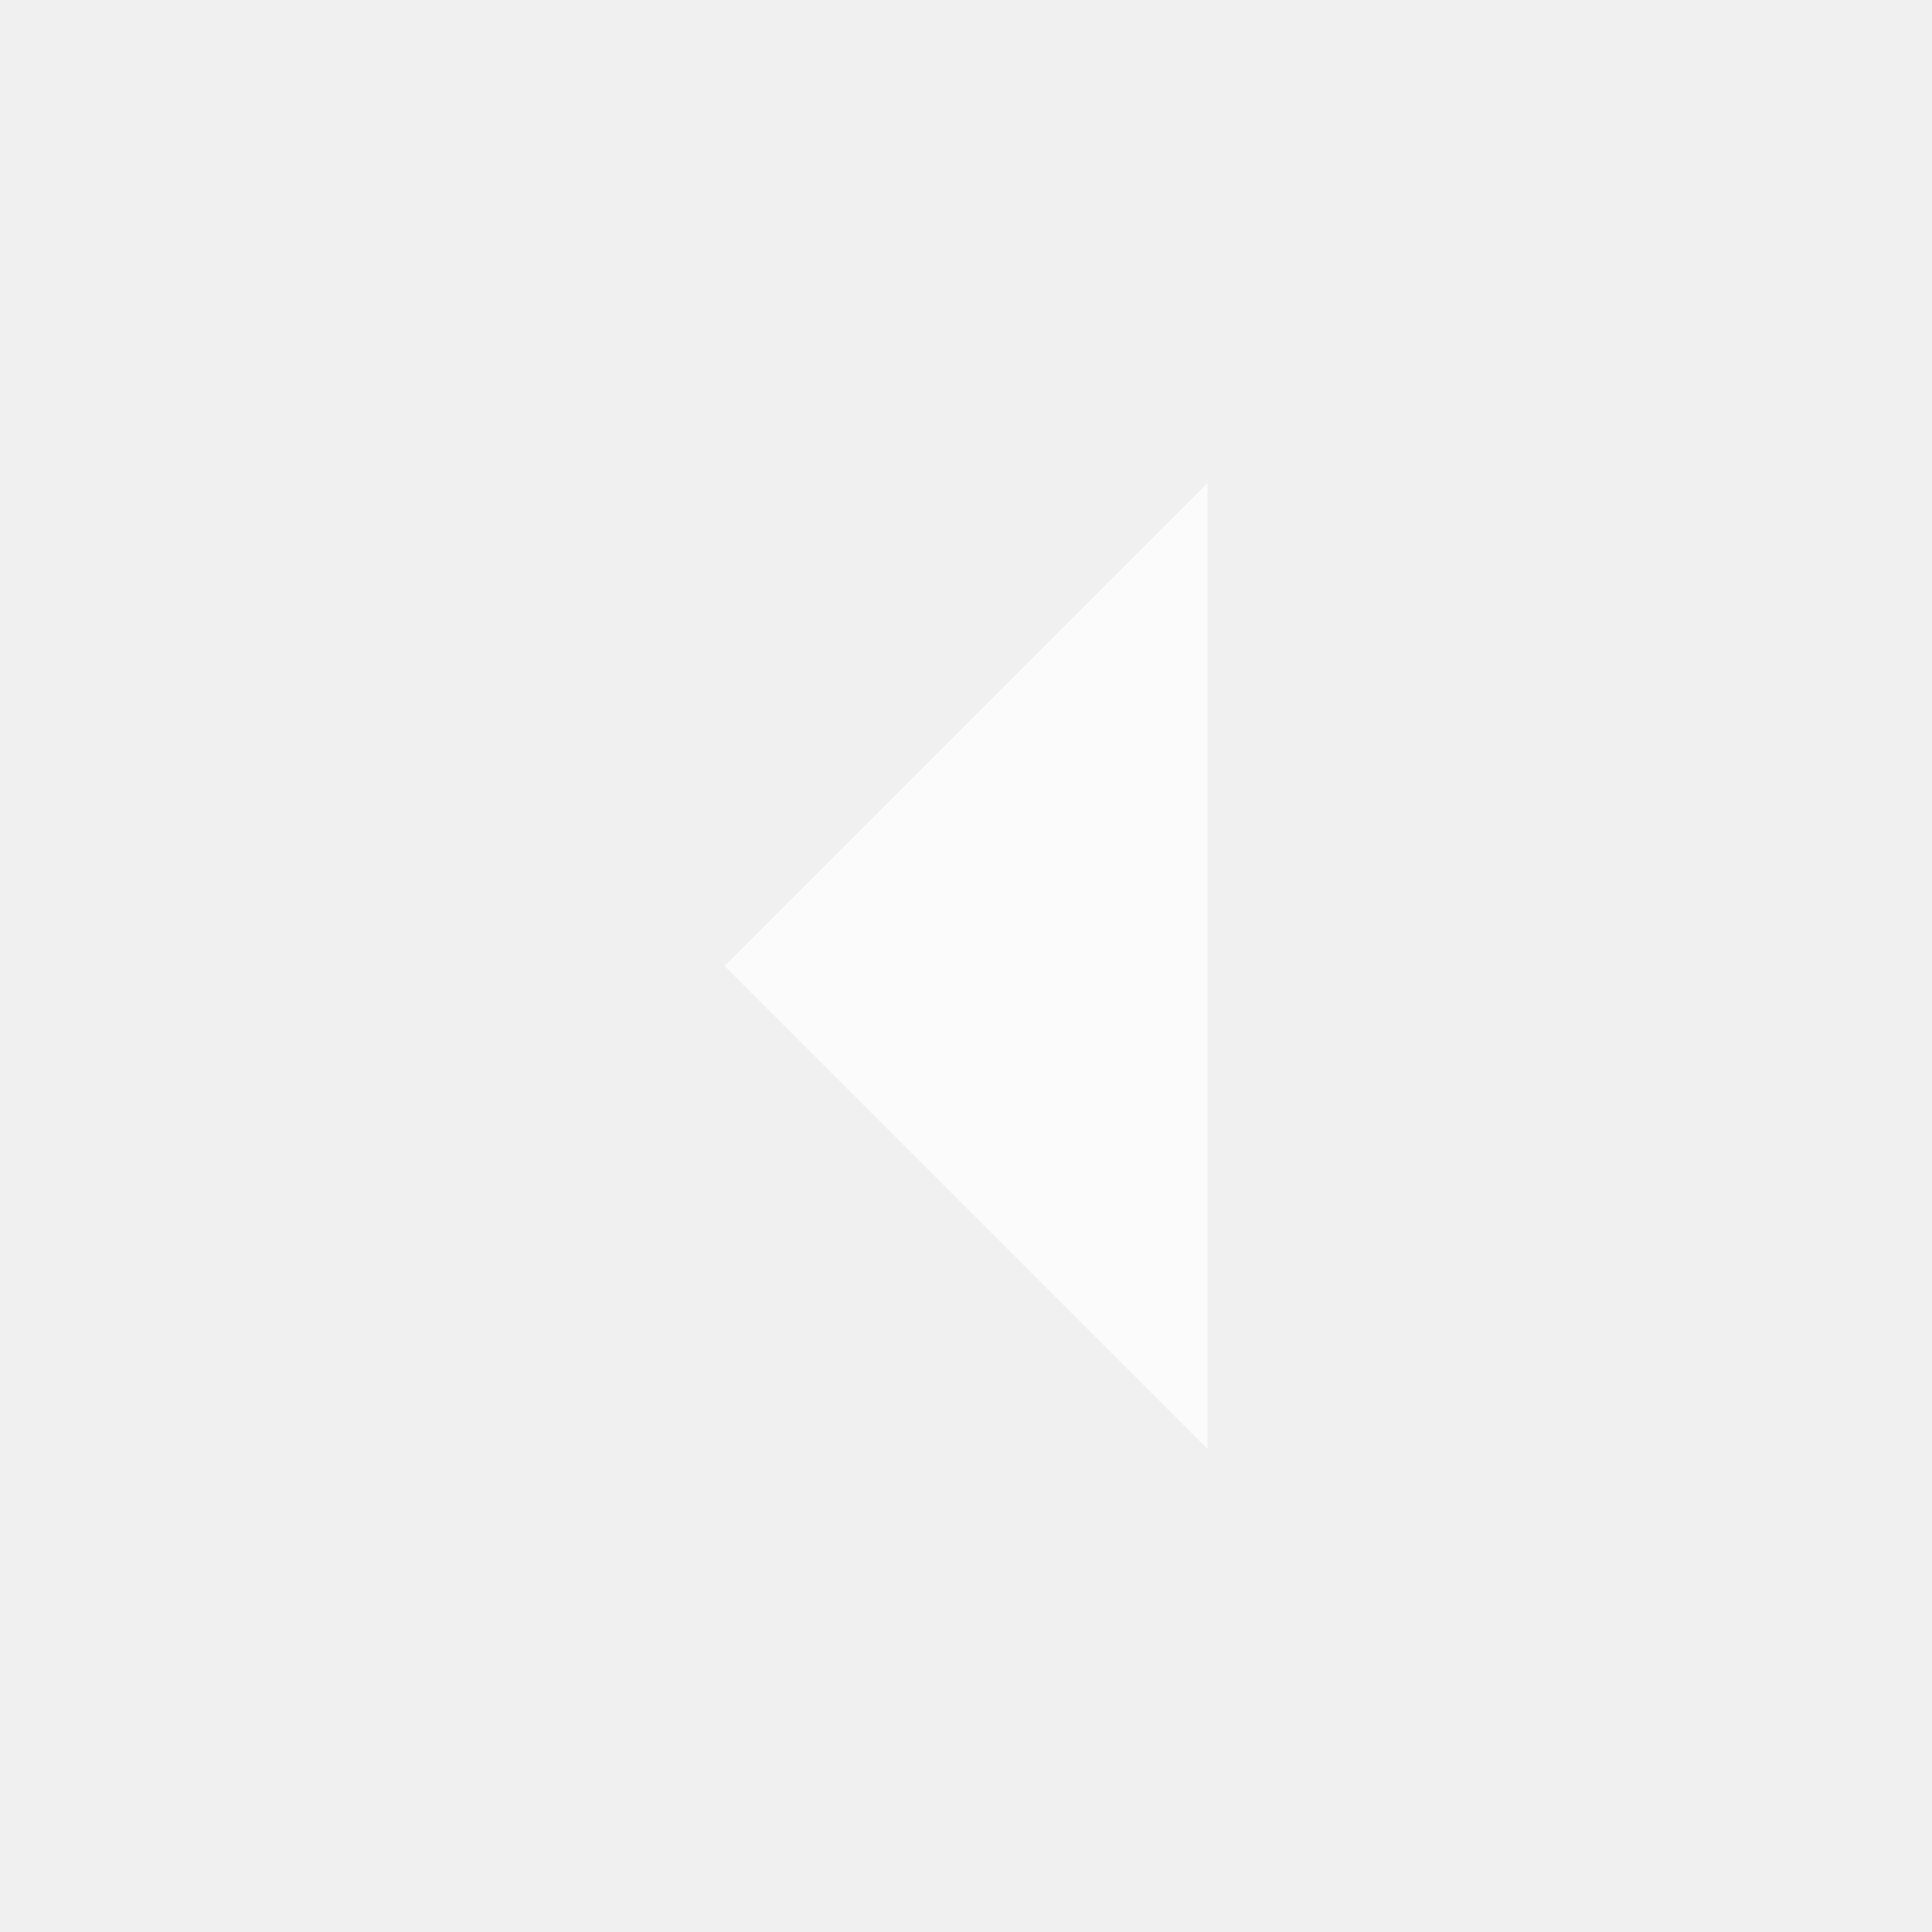
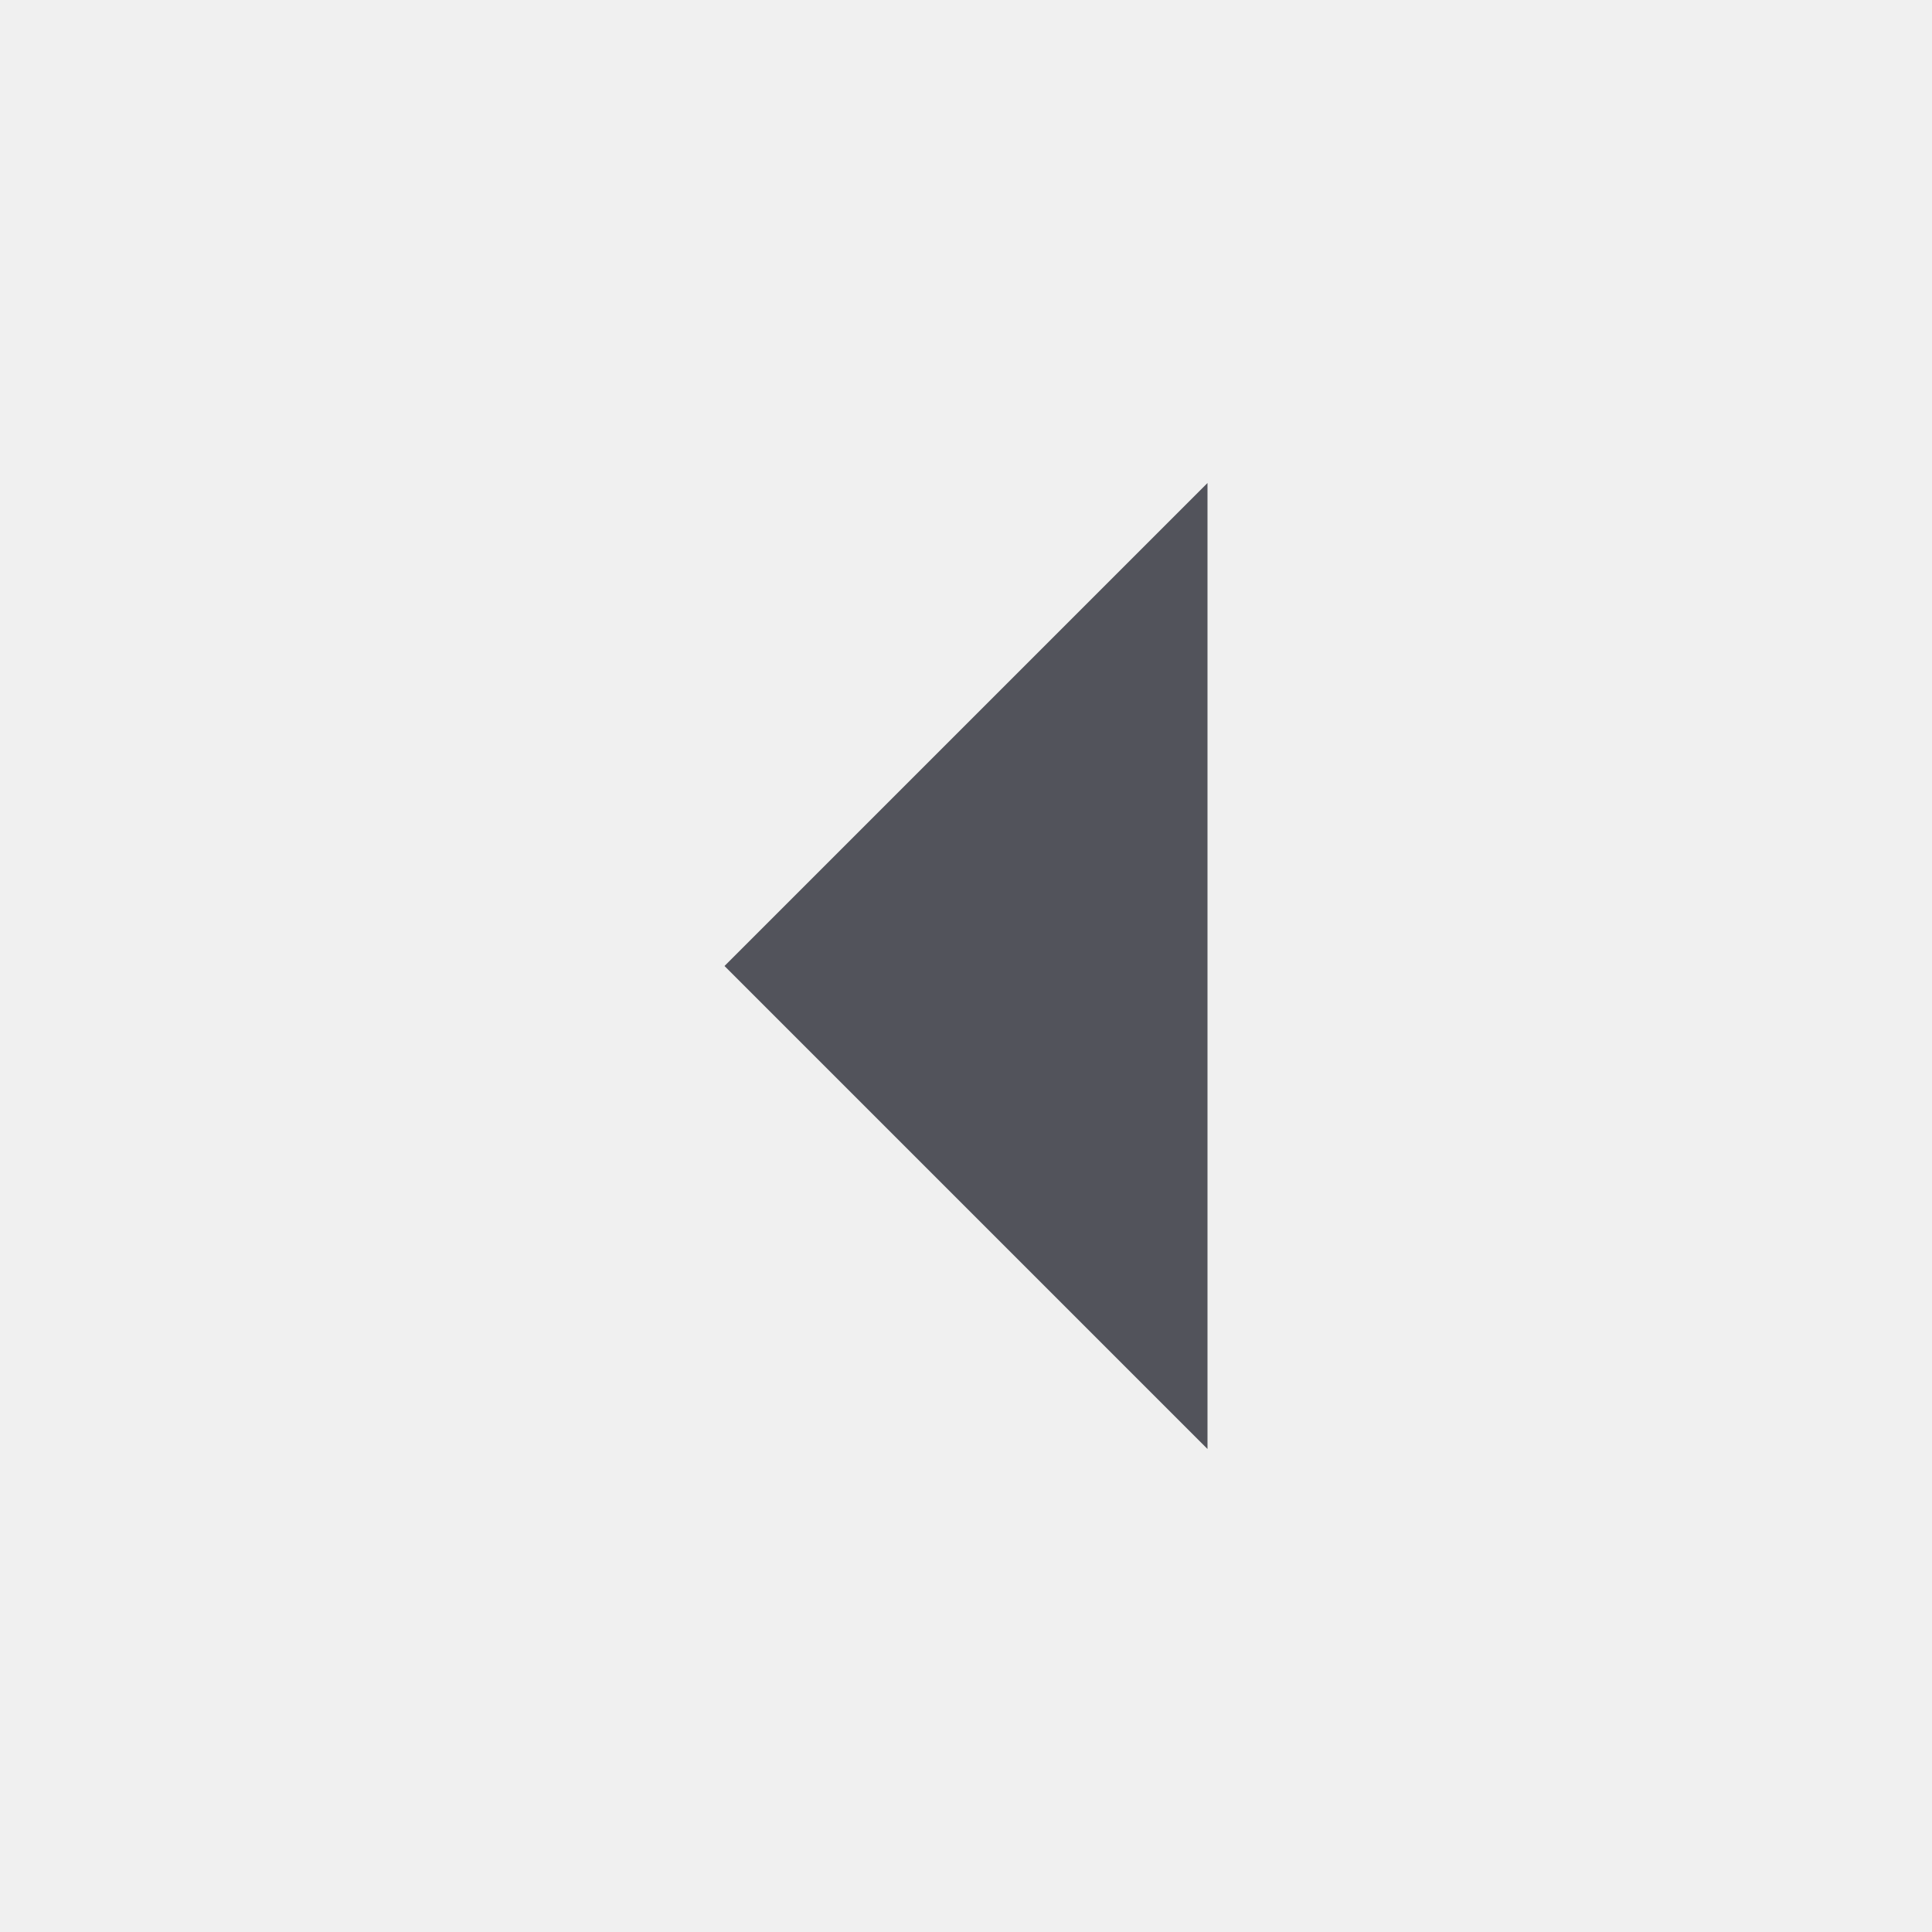
<svg xmlns="http://www.w3.org/2000/svg" width="16" height="16" id="svg2" version="1.1">
  <defs id="defs4" />
  <g id="layer1" transform="translate(0,-1036.362)">
    <g id="g3034">
      <rect transform="scale(-1,1)" style="color:#bebebe;fill:none;stroke:none;stroke-width:1;marker:none;visibility:visible;display:inline;overflow:visible;enable-background:new" id="rect10837-5-8-1" y="1036.362" x="-16" height="16" width="16" />
    </g>
-     <path style="opacity:0.75;fill:#ffffff;fill-opacity:1;fill-rule:evenodd;stroke:none;stroke-width:1px;stroke-linecap:butt;stroke-linejoin:miter;stroke-opacity:1" d="m 6,1044.362 4,-4 0,8 z" id="path4137" />
+     <path style="opacity:0.75;fill:#1e1f29;fill-opacity:1;fill-rule:evenodd;stroke:none;stroke-width:1px;stroke-linecap:butt;stroke-linejoin:miter;stroke-opacity:1" d="m 6,1044.362 4,-4 0,8 z" id="path4137" />
  </g>
</svg>
